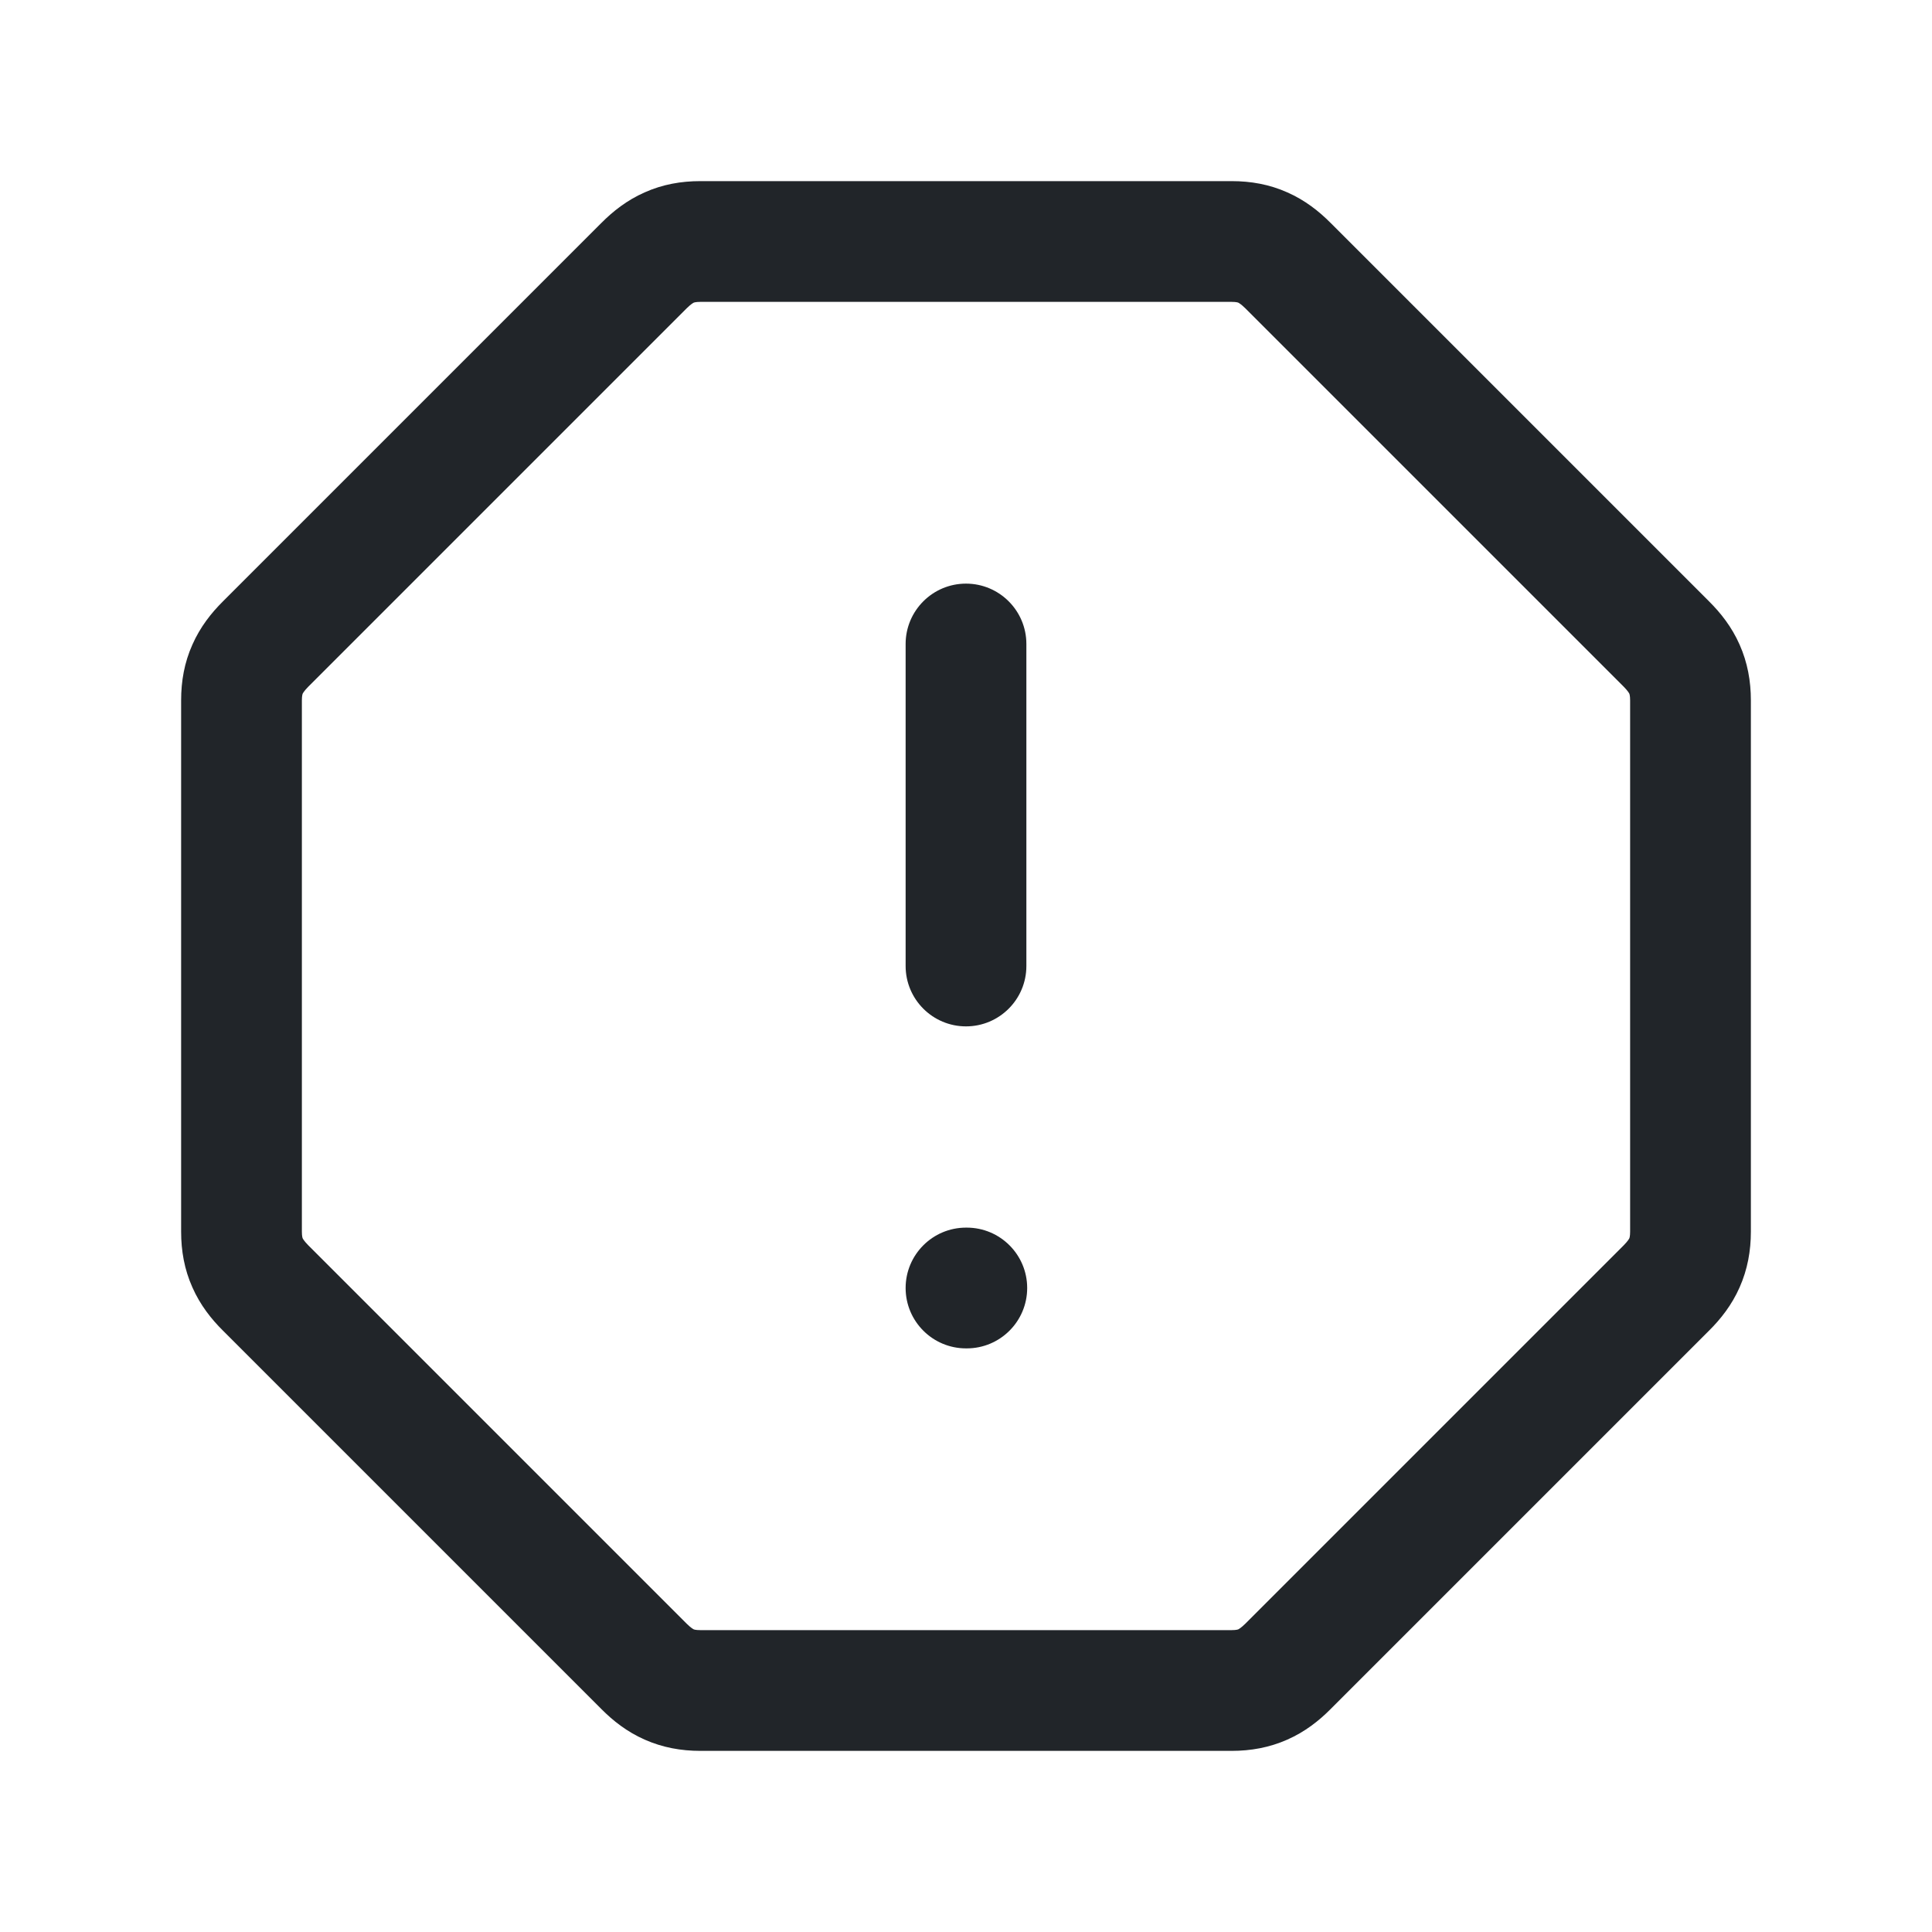
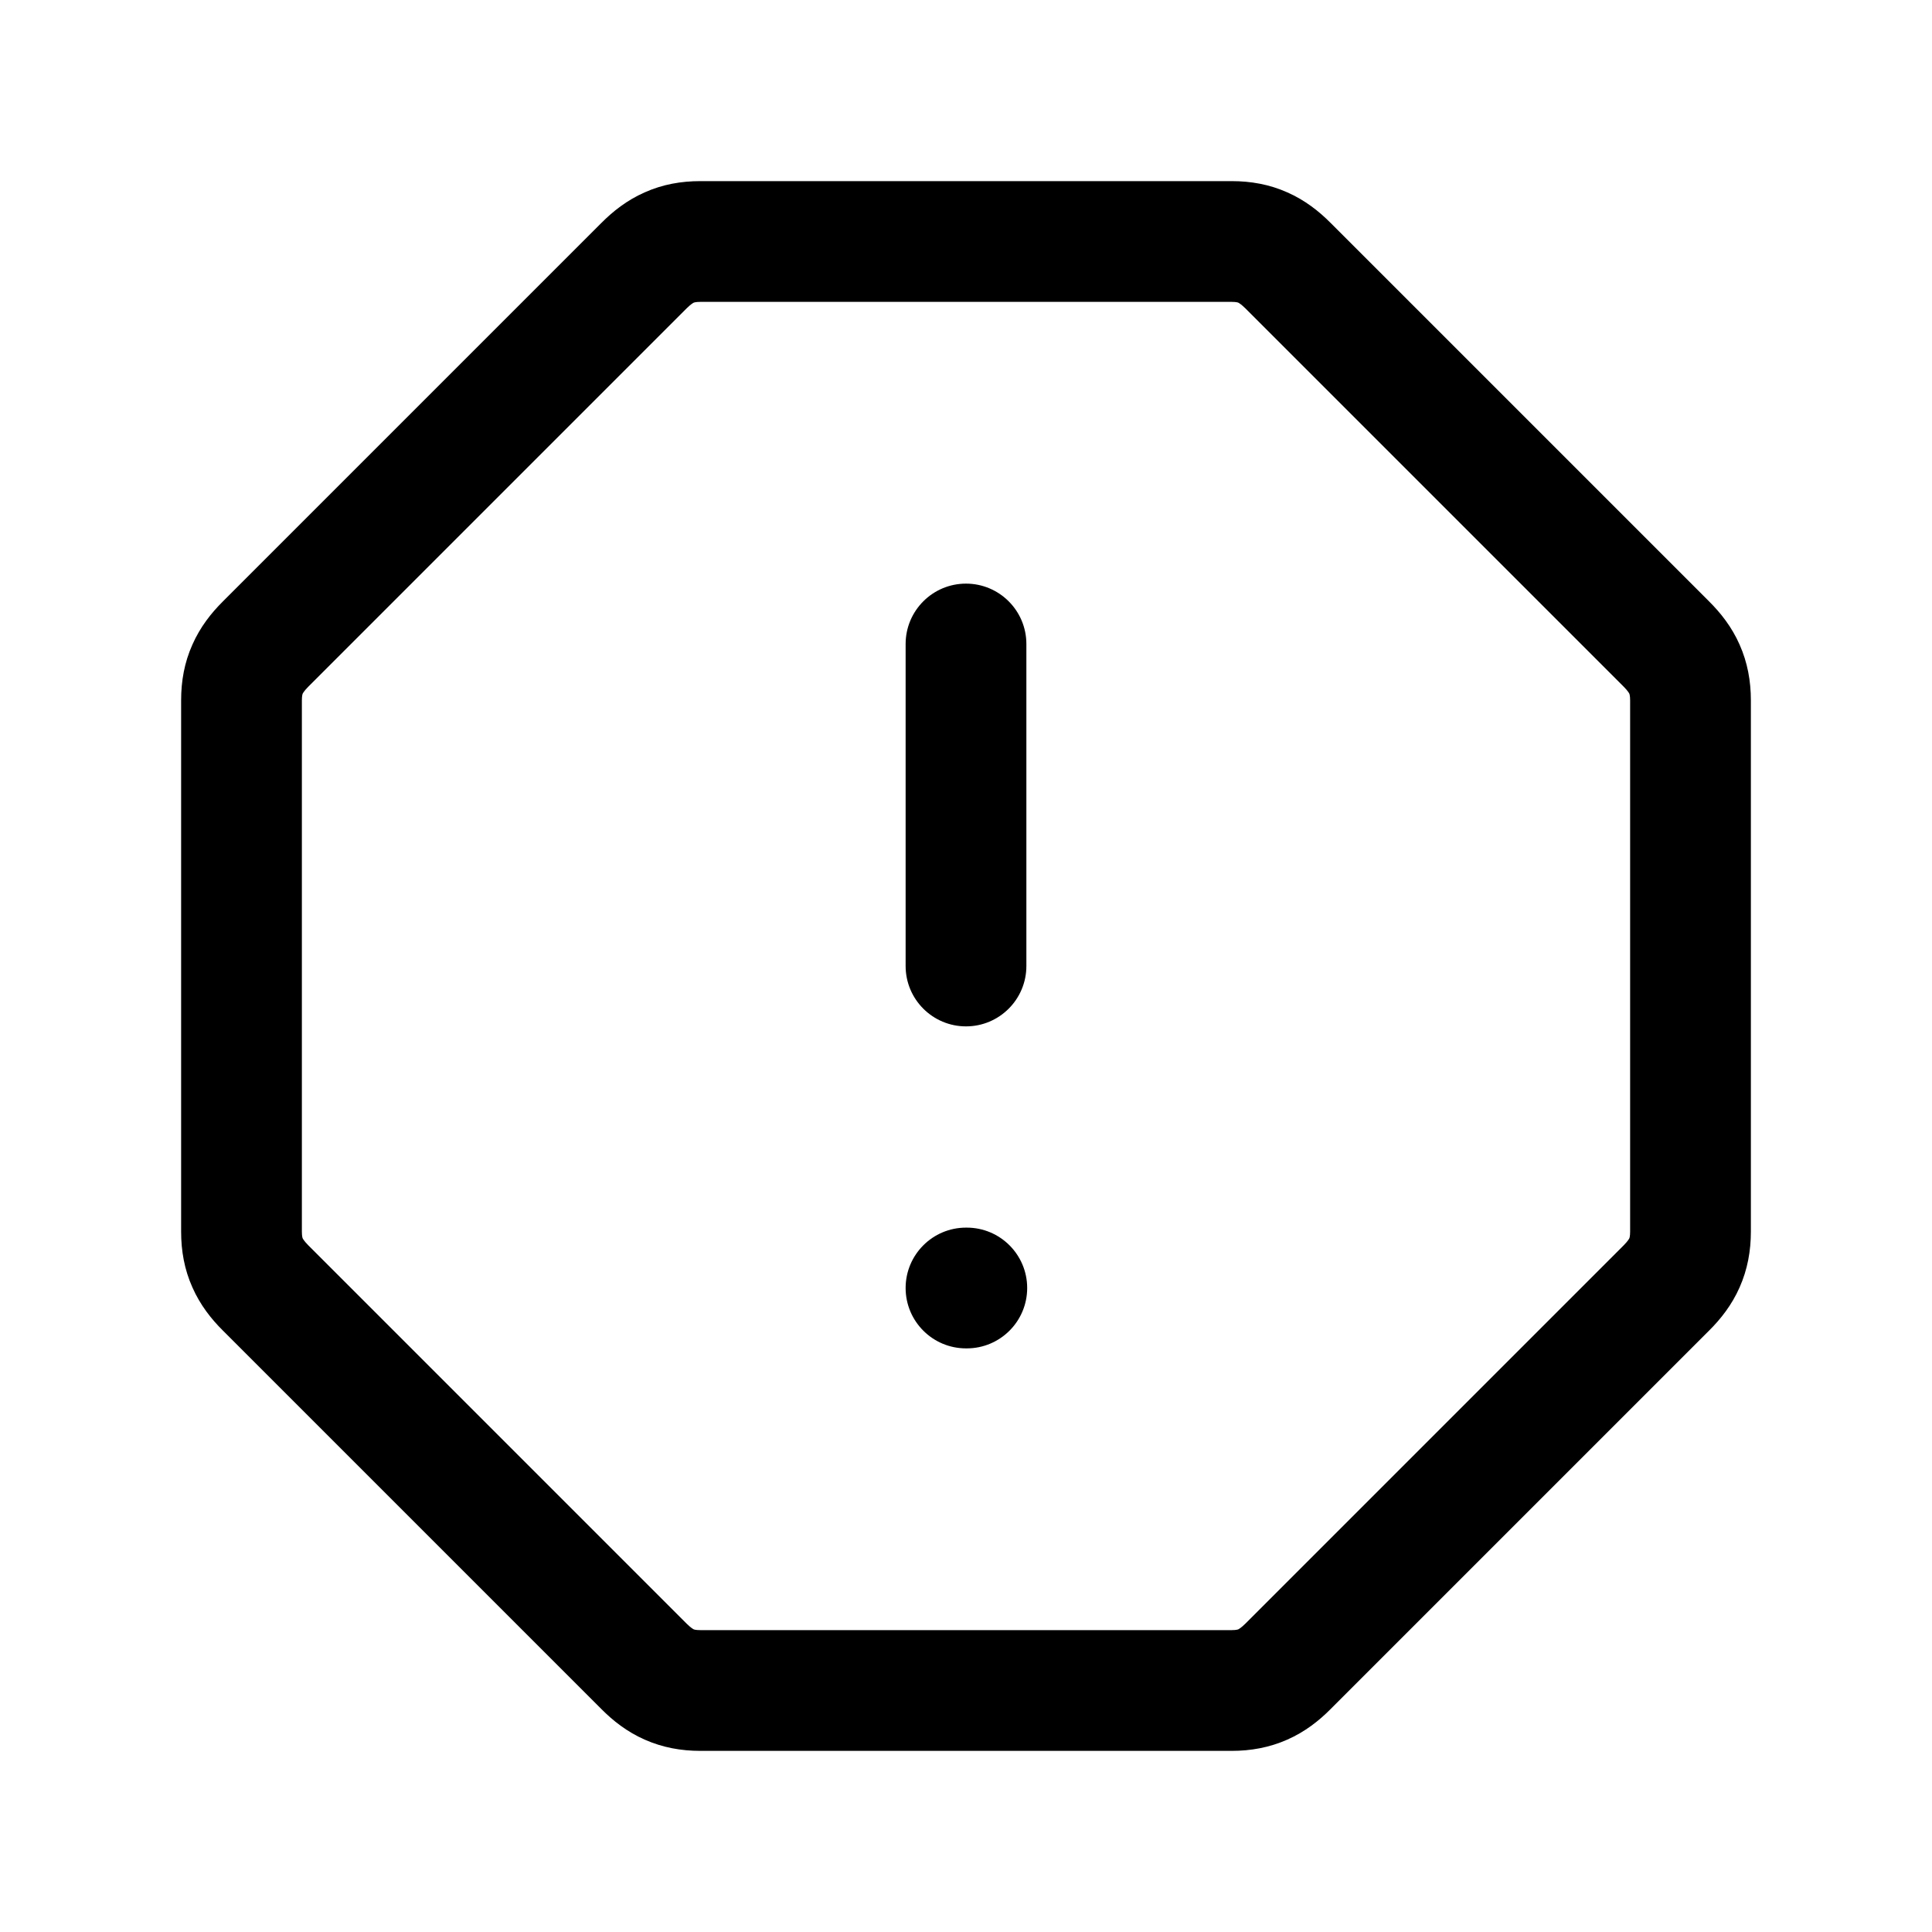
<svg xmlns="http://www.w3.org/2000/svg" width="24" height="24" viewBox="0 0 24 24" fill="none">
-   <path fill-rule="evenodd" clip-rule="evenodd" d="M8.617 3.76C8.612 3.763 8.586 3.775 8.53 3.83L3.83 8.53C3.775 8.586 3.763 8.612 3.76 8.617C3.76 8.617 3.76 8.617 3.76 8.617C3.759 8.62 3.75 8.64 3.75 8.7V15.3C3.75 15.361 3.759 15.38 3.76 15.383L3.76 15.383C3.763 15.388 3.775 15.414 3.83 15.47L8.53 20.17C8.586 20.225 8.612 20.237 8.617 20.24C8.619 20.241 8.638 20.25 8.7 20.25H15.3C15.361 20.25 15.38 20.241 15.383 20.24L15.383 20.24C15.388 20.237 15.414 20.225 15.47 20.17L20.17 15.47C20.225 15.414 20.237 15.388 20.24 15.383L20.24 15.383C20.241 15.38 20.25 15.361 20.25 15.3V8.7C20.25 8.64 20.241 8.62 20.24 8.617L20.24 8.617C20.237 8.612 20.225 8.586 20.17 8.53L15.47 3.83C15.414 3.775 15.388 3.763 15.383 3.76L15.383 3.76C15.38 3.759 15.361 3.75 15.3 3.75H8.7C8.64 3.75 8.62 3.759 8.617 3.76C8.617 3.76 8.617 3.76 8.617 3.76ZM8.008 2.39C8.231 2.29 8.462 2.25 8.7 2.25H15.3C15.537 2.25 15.769 2.29 15.992 2.39C16.212 2.487 16.386 2.625 16.53 2.77L21.23 7.47C21.375 7.614 21.513 7.788 21.61 8.008C21.709 8.231 21.75 8.462 21.75 8.7V15.3C21.75 15.537 21.709 15.769 21.61 15.992C21.513 16.212 21.375 16.386 21.23 16.53L16.53 21.23C16.386 21.375 16.212 21.513 15.992 21.61C15.769 21.709 15.537 21.75 15.3 21.75H8.7C8.462 21.75 8.231 21.709 8.008 21.61C7.788 21.513 7.614 21.375 7.47 21.23L2.77 16.53C2.625 16.386 2.487 16.212 2.39 15.992C2.29 15.769 2.25 15.537 2.25 15.3V8.7C2.25 8.462 2.29 8.231 2.39 8.008C2.487 7.788 2.625 7.614 2.77 7.47L7.47 2.77C7.614 2.625 7.788 2.487 8.008 2.39Z" fill="#212529" />
-   <path fill-rule="evenodd" clip-rule="evenodd" d="M12 7.25C12.414 7.25 12.75 7.586 12.75 8V12C12.75 12.414 12.414 12.75 12 12.75C11.586 12.75 11.25 12.414 11.25 12V8C11.25 7.586 11.586 7.25 12 7.25Z" fill="#212529" />
-   <path fill-rule="evenodd" clip-rule="evenodd" d="M11.25 16C11.25 15.586 11.586 15.25 12 15.25H12.01C12.424 15.25 12.76 15.586 12.76 16C12.76 16.414 12.424 16.75 12.01 16.75H12C11.586 16.75 11.25 16.414 11.25 16Z" fill="#212529" />
+   <path fill-rule="evenodd" clip-rule="evenodd" d="M8.617 3.76C8.612 3.763 8.586 3.775 8.53 3.83L3.83 8.53C3.775 8.586 3.763 8.612 3.76 8.617C3.76 8.617 3.76 8.617 3.76 8.617C3.759 8.62 3.75 8.64 3.75 8.7V15.3C3.75 15.361 3.759 15.38 3.76 15.383L3.76 15.383C3.763 15.388 3.775 15.414 3.83 15.47L8.53 20.17C8.586 20.225 8.612 20.237 8.617 20.24C8.619 20.241 8.638 20.25 8.7 20.25H15.3C15.361 20.25 15.38 20.241 15.383 20.24L15.383 20.24C15.388 20.237 15.414 20.225 15.47 20.17L20.17 15.47C20.225 15.414 20.237 15.388 20.24 15.383L20.24 15.383C20.241 15.38 20.25 15.361 20.25 15.3V8.7C20.25 8.64 20.241 8.62 20.24 8.617L20.24 8.617C20.237 8.612 20.225 8.586 20.17 8.53L15.47 3.83C15.414 3.775 15.388 3.763 15.383 3.76L15.383 3.76C15.38 3.759 15.361 3.75 15.3 3.75H8.7C8.64 3.75 8.62 3.759 8.617 3.76C8.617 3.76 8.617 3.76 8.617 3.76ZM8.008 2.39C8.231 2.29 8.462 2.25 8.7 2.25H15.3C15.537 2.25 15.769 2.29 15.992 2.39C16.212 2.487 16.386 2.625 16.53 2.77L21.23 7.47C21.375 7.614 21.513 7.788 21.61 8.008C21.709 8.231 21.75 8.462 21.75 8.7V15.3C21.75 15.537 21.709 15.769 21.61 15.992C21.513 16.212 21.375 16.386 21.23 16.53L16.53 21.23C16.386 21.375 16.212 21.513 15.992 21.61C15.769 21.709 15.537 21.75 15.3 21.75H8.7C8.462 21.75 8.231 21.709 8.008 21.61C7.788 21.513 7.614 21.375 7.47 21.23L2.77 16.53C2.625 16.386 2.487 16.212 2.39 15.992C2.29 15.769 2.25 15.537 2.25 15.3V8.7C2.25 8.462 2.29 8.231 2.39 8.008C2.487 7.788 2.625 7.614 2.77 7.47L7.47 2.77C7.614 2.625 7.788 2.487 8.008 2.39Z" fill="black" />
+   <path fill-rule="evenodd" clip-rule="evenodd" d="M12 7.25C12.414 7.25 12.75 7.586 12.75 8V12C12.75 12.414 12.414 12.75 12 12.75C11.586 12.75 11.25 12.414 11.25 12V8C11.25 7.586 11.586 7.25 12 7.25Z" fill="black" />
+   <path fill-rule="evenodd" clip-rule="evenodd" d="M11.25 16C11.25 15.586 11.586 15.25 12 15.25H12.01C12.424 15.25 12.76 15.586 12.76 16C12.76 16.414 12.424 16.75 12.01 16.75H12C11.586 16.75 11.25 16.414 11.25 16Z" fill="black" />
</svg>
